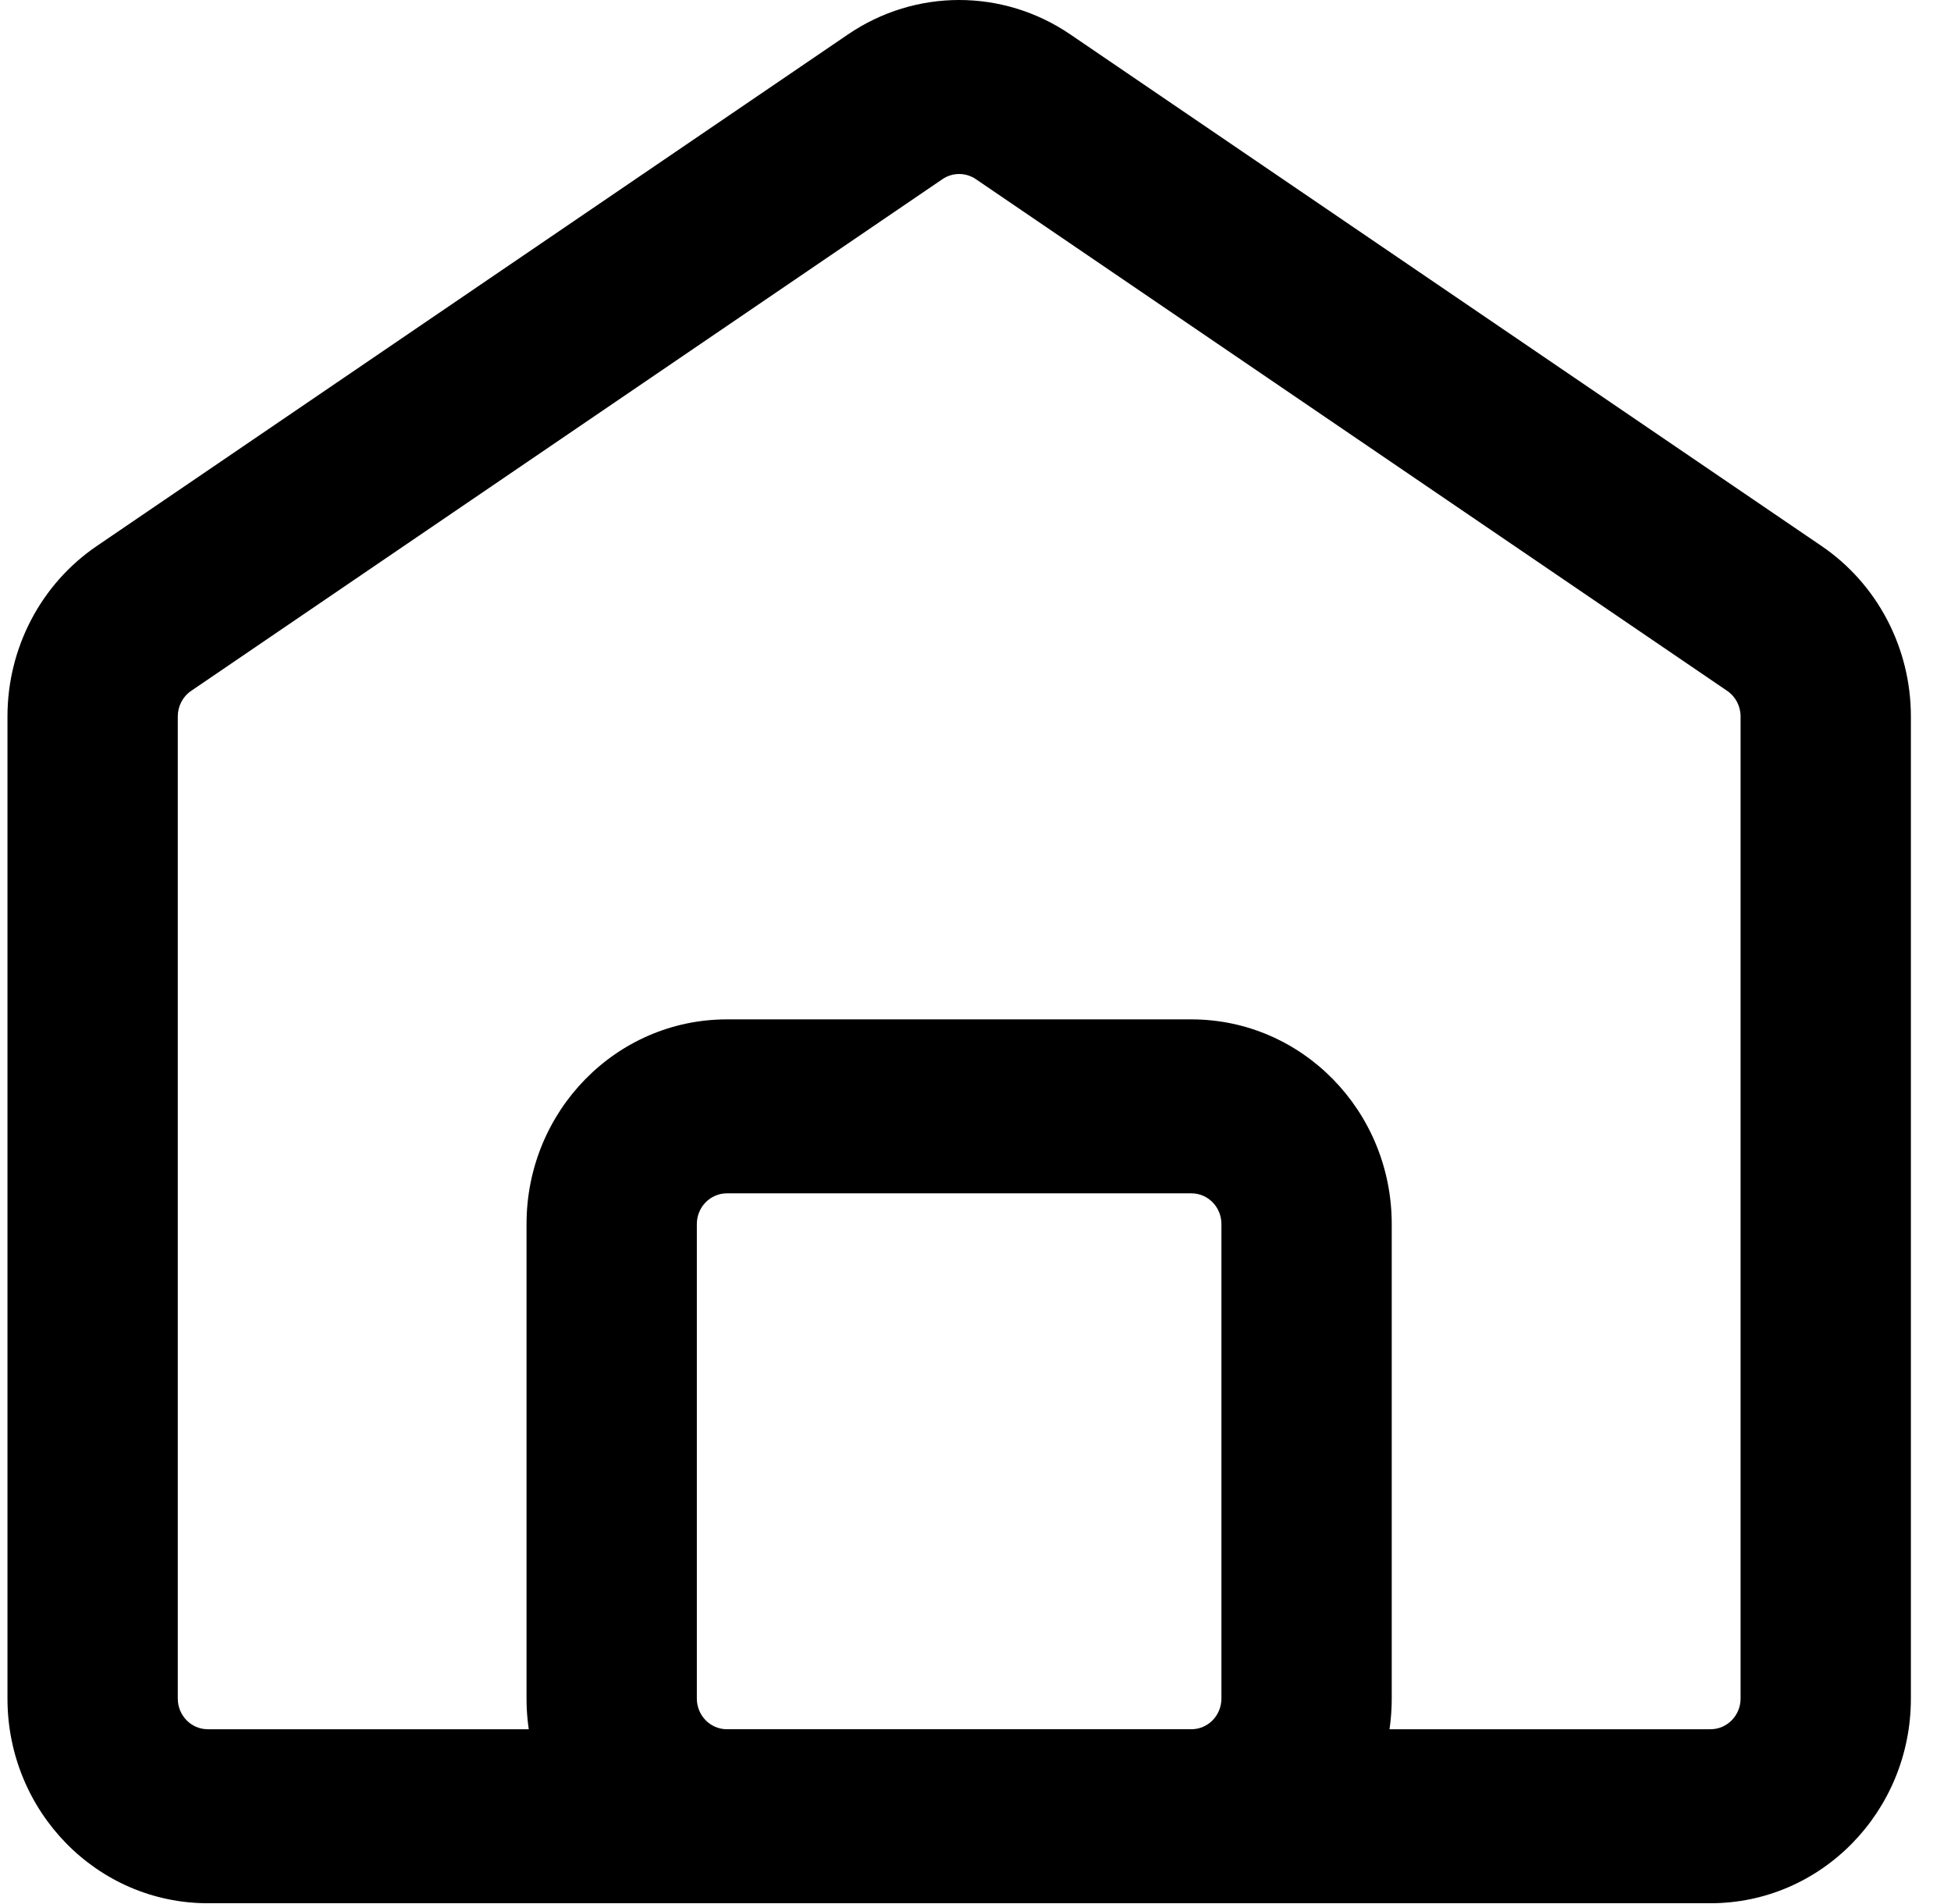
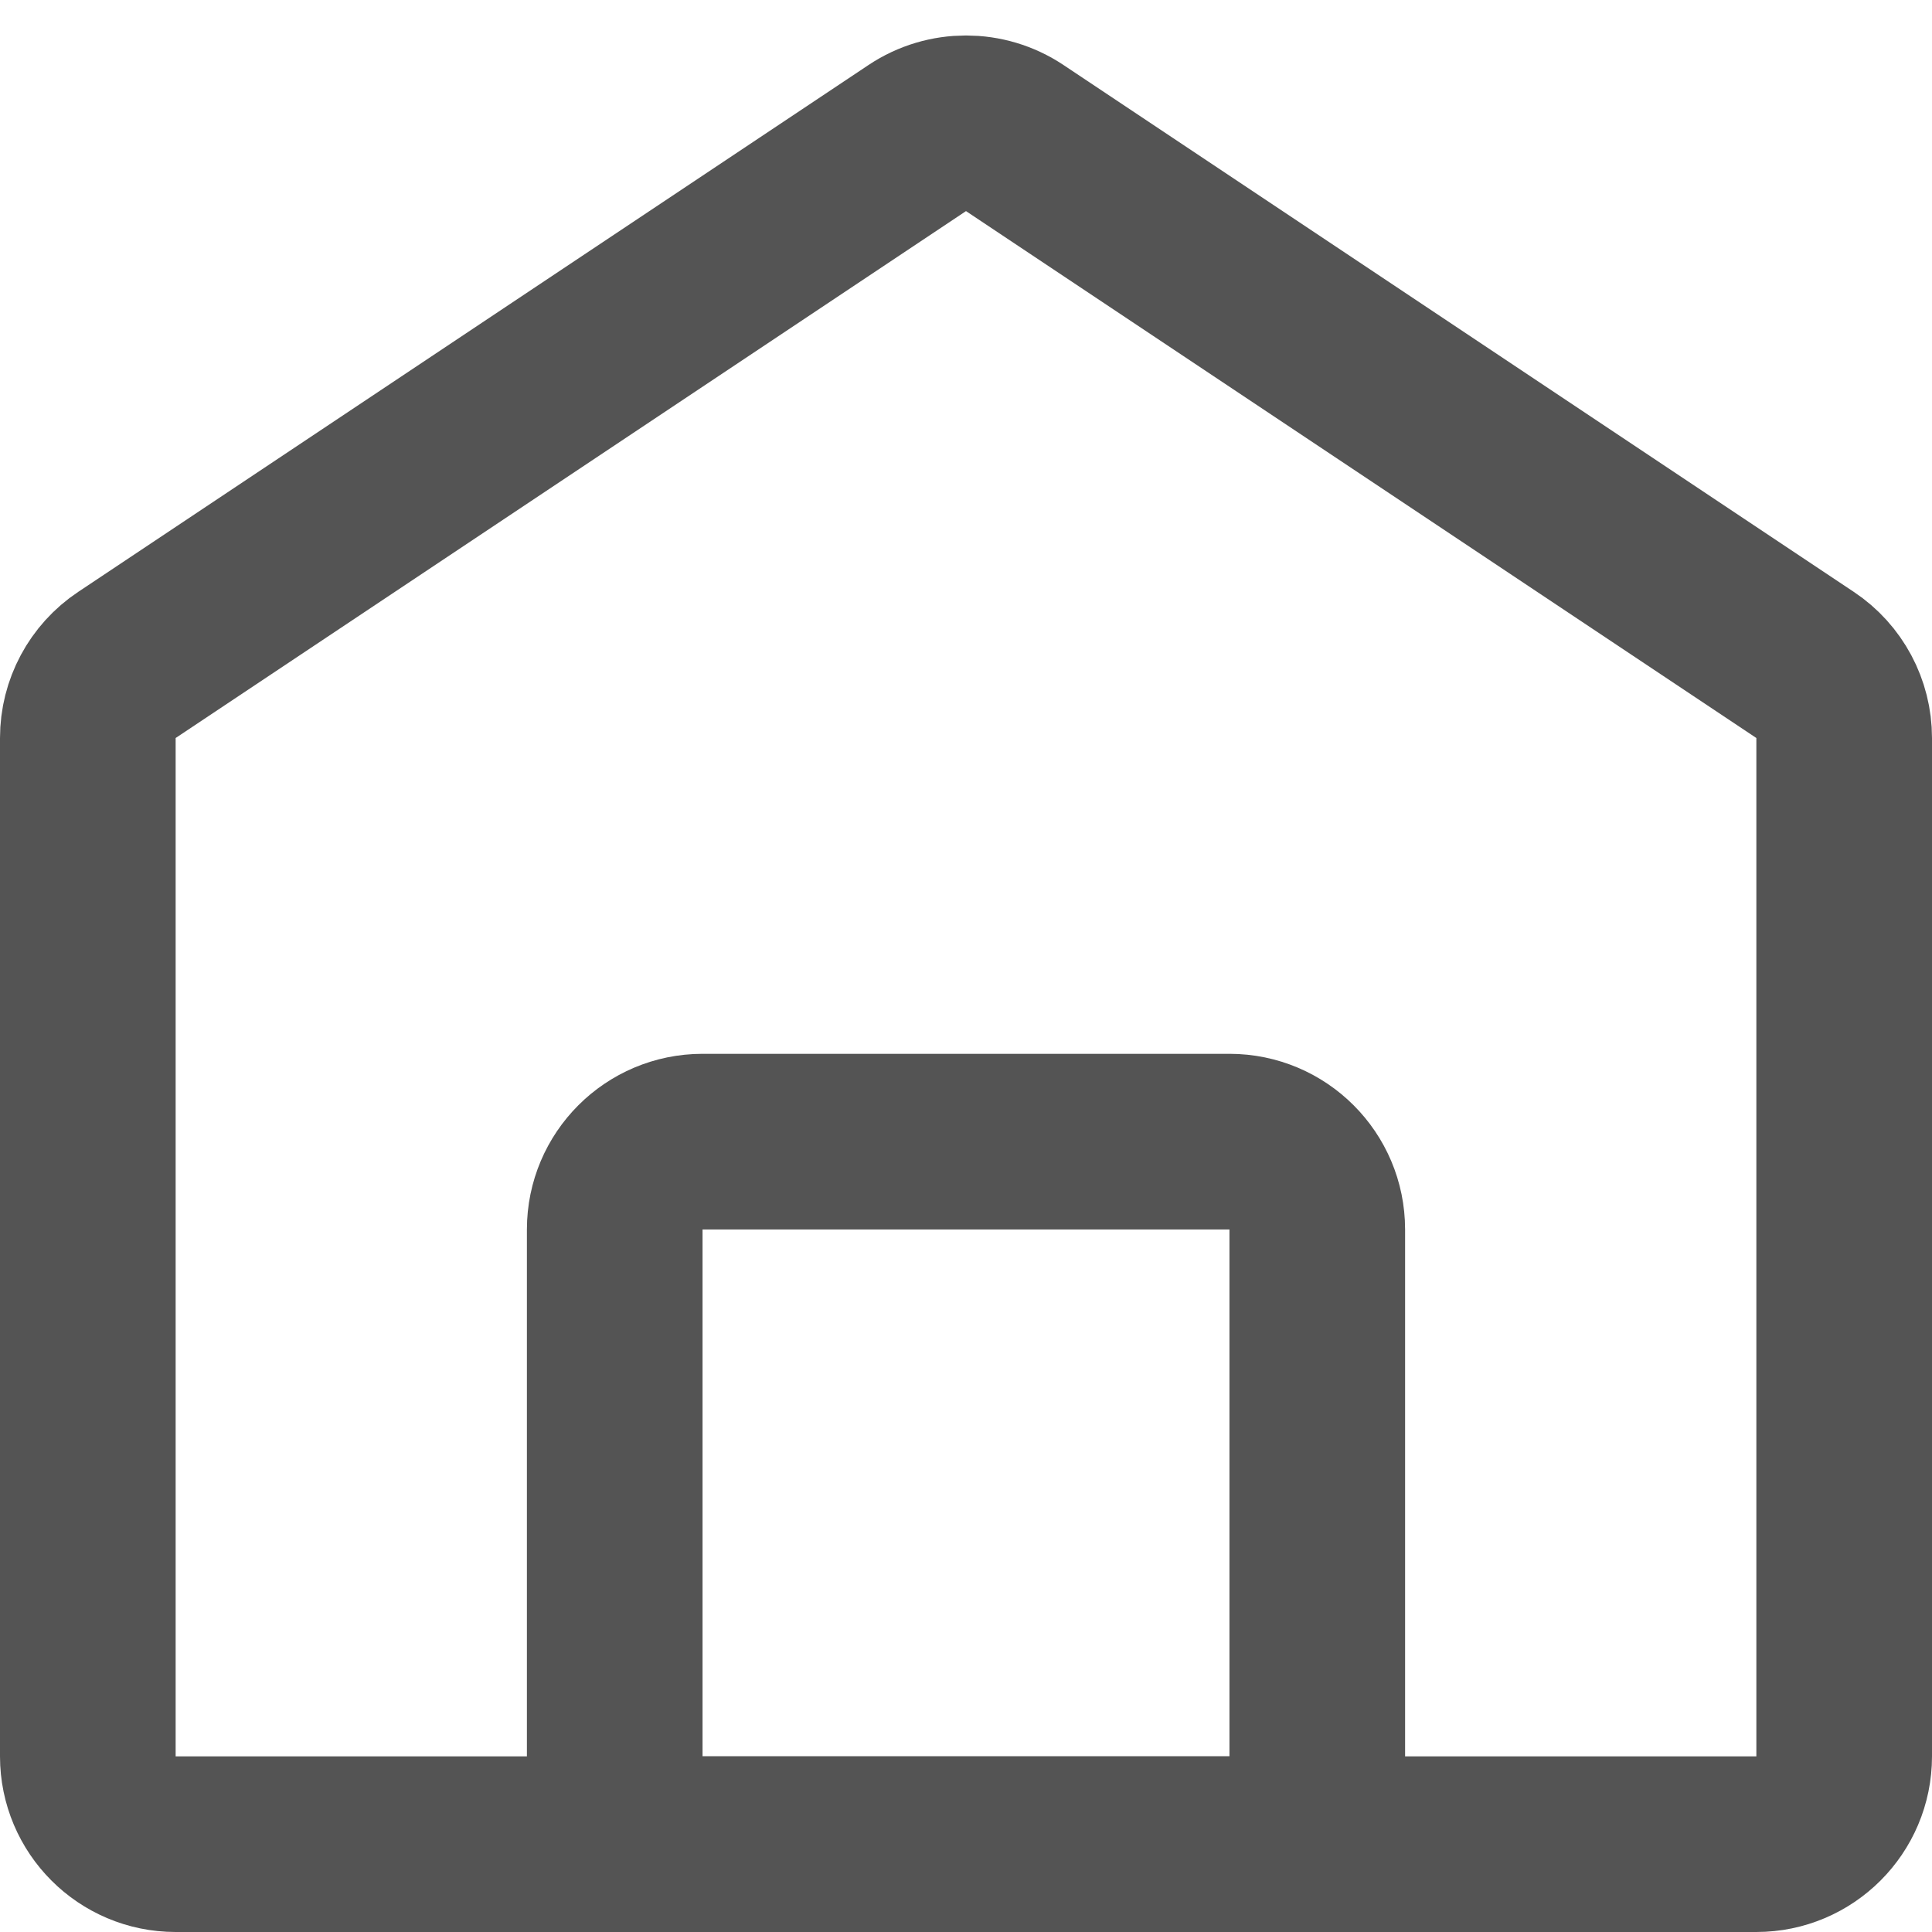
- <svg xmlns="http://www.w3.org/2000/svg" width="41" height="40" viewBox="0 0 41 40" fill="none">
-   <path fill-rule="evenodd" clip-rule="evenodd" d="M25.037 25.08H15.276C14.927 25.08 14.644 25.369 14.644 25.725V35.698C14.644 36.054 14.927 36.343 15.276 36.343H25.037C25.386 36.343 25.668 36.054 25.668 35.698V25.725C25.668 25.369 25.386 25.08 25.037 25.08ZM15.276 21.424C12.95 21.424 11.065 23.349 11.065 25.725V35.698C11.065 38.074 12.95 40 15.276 40H25.037C27.362 40 29.247 38.074 29.247 35.698V25.725C29.247 23.349 27.362 21.424 25.037 21.424H15.276Z" fill="black" />
-   <path fill-rule="evenodd" clip-rule="evenodd" d="M36.578 35.698V15.057C36.578 14.841 36.472 14.639 36.297 14.52L20.507 3.765C20.295 3.621 20.018 3.621 19.806 3.765L4.017 14.52C3.841 14.639 3.736 14.841 3.736 15.057V35.698C3.736 36.054 4.018 36.343 4.367 36.343H35.946C36.295 36.343 36.578 36.054 36.578 35.698ZM2.032 11.477C0.86 12.275 0.157 13.618 0.157 15.057V35.698C0.157 38.074 2.042 40 4.367 40H35.946C38.272 40 40.157 38.074 40.157 35.698V15.057C40.157 13.618 39.453 12.275 38.282 11.477L22.492 0.723C21.078 -0.241 19.235 -0.241 17.821 0.723L2.032 11.477Z" fill="black" />
+ <svg xmlns="http://www.w3.org/2000/svg" width="22" height="22" viewBox="0 0 22 22" fill="none">
+   <path d="M7 14C7 13.448 7.448 13 8 13H14C14.552 13 15 13.448 15 14V20C15 20.552 14.552 21 14 21H8C7.448 21 7 20.552 7 20V14Z" stroke="#545454" stroke-width="2" />
+   <path d="M1 8.404C1 8.069 1.167 7.757 1.445 7.572L10.445 1.572C10.781 1.348 11.219 1.348 11.555 1.572L20.555 7.572C20.833 7.757 21 8.069 21 8.404V20C21 20.552 20.552 21 20 21H13.2H8.8H2C1.448 21 1 20.552 1 20V8.404Z" stroke="#545454" stroke-width="2" />
</svg>
